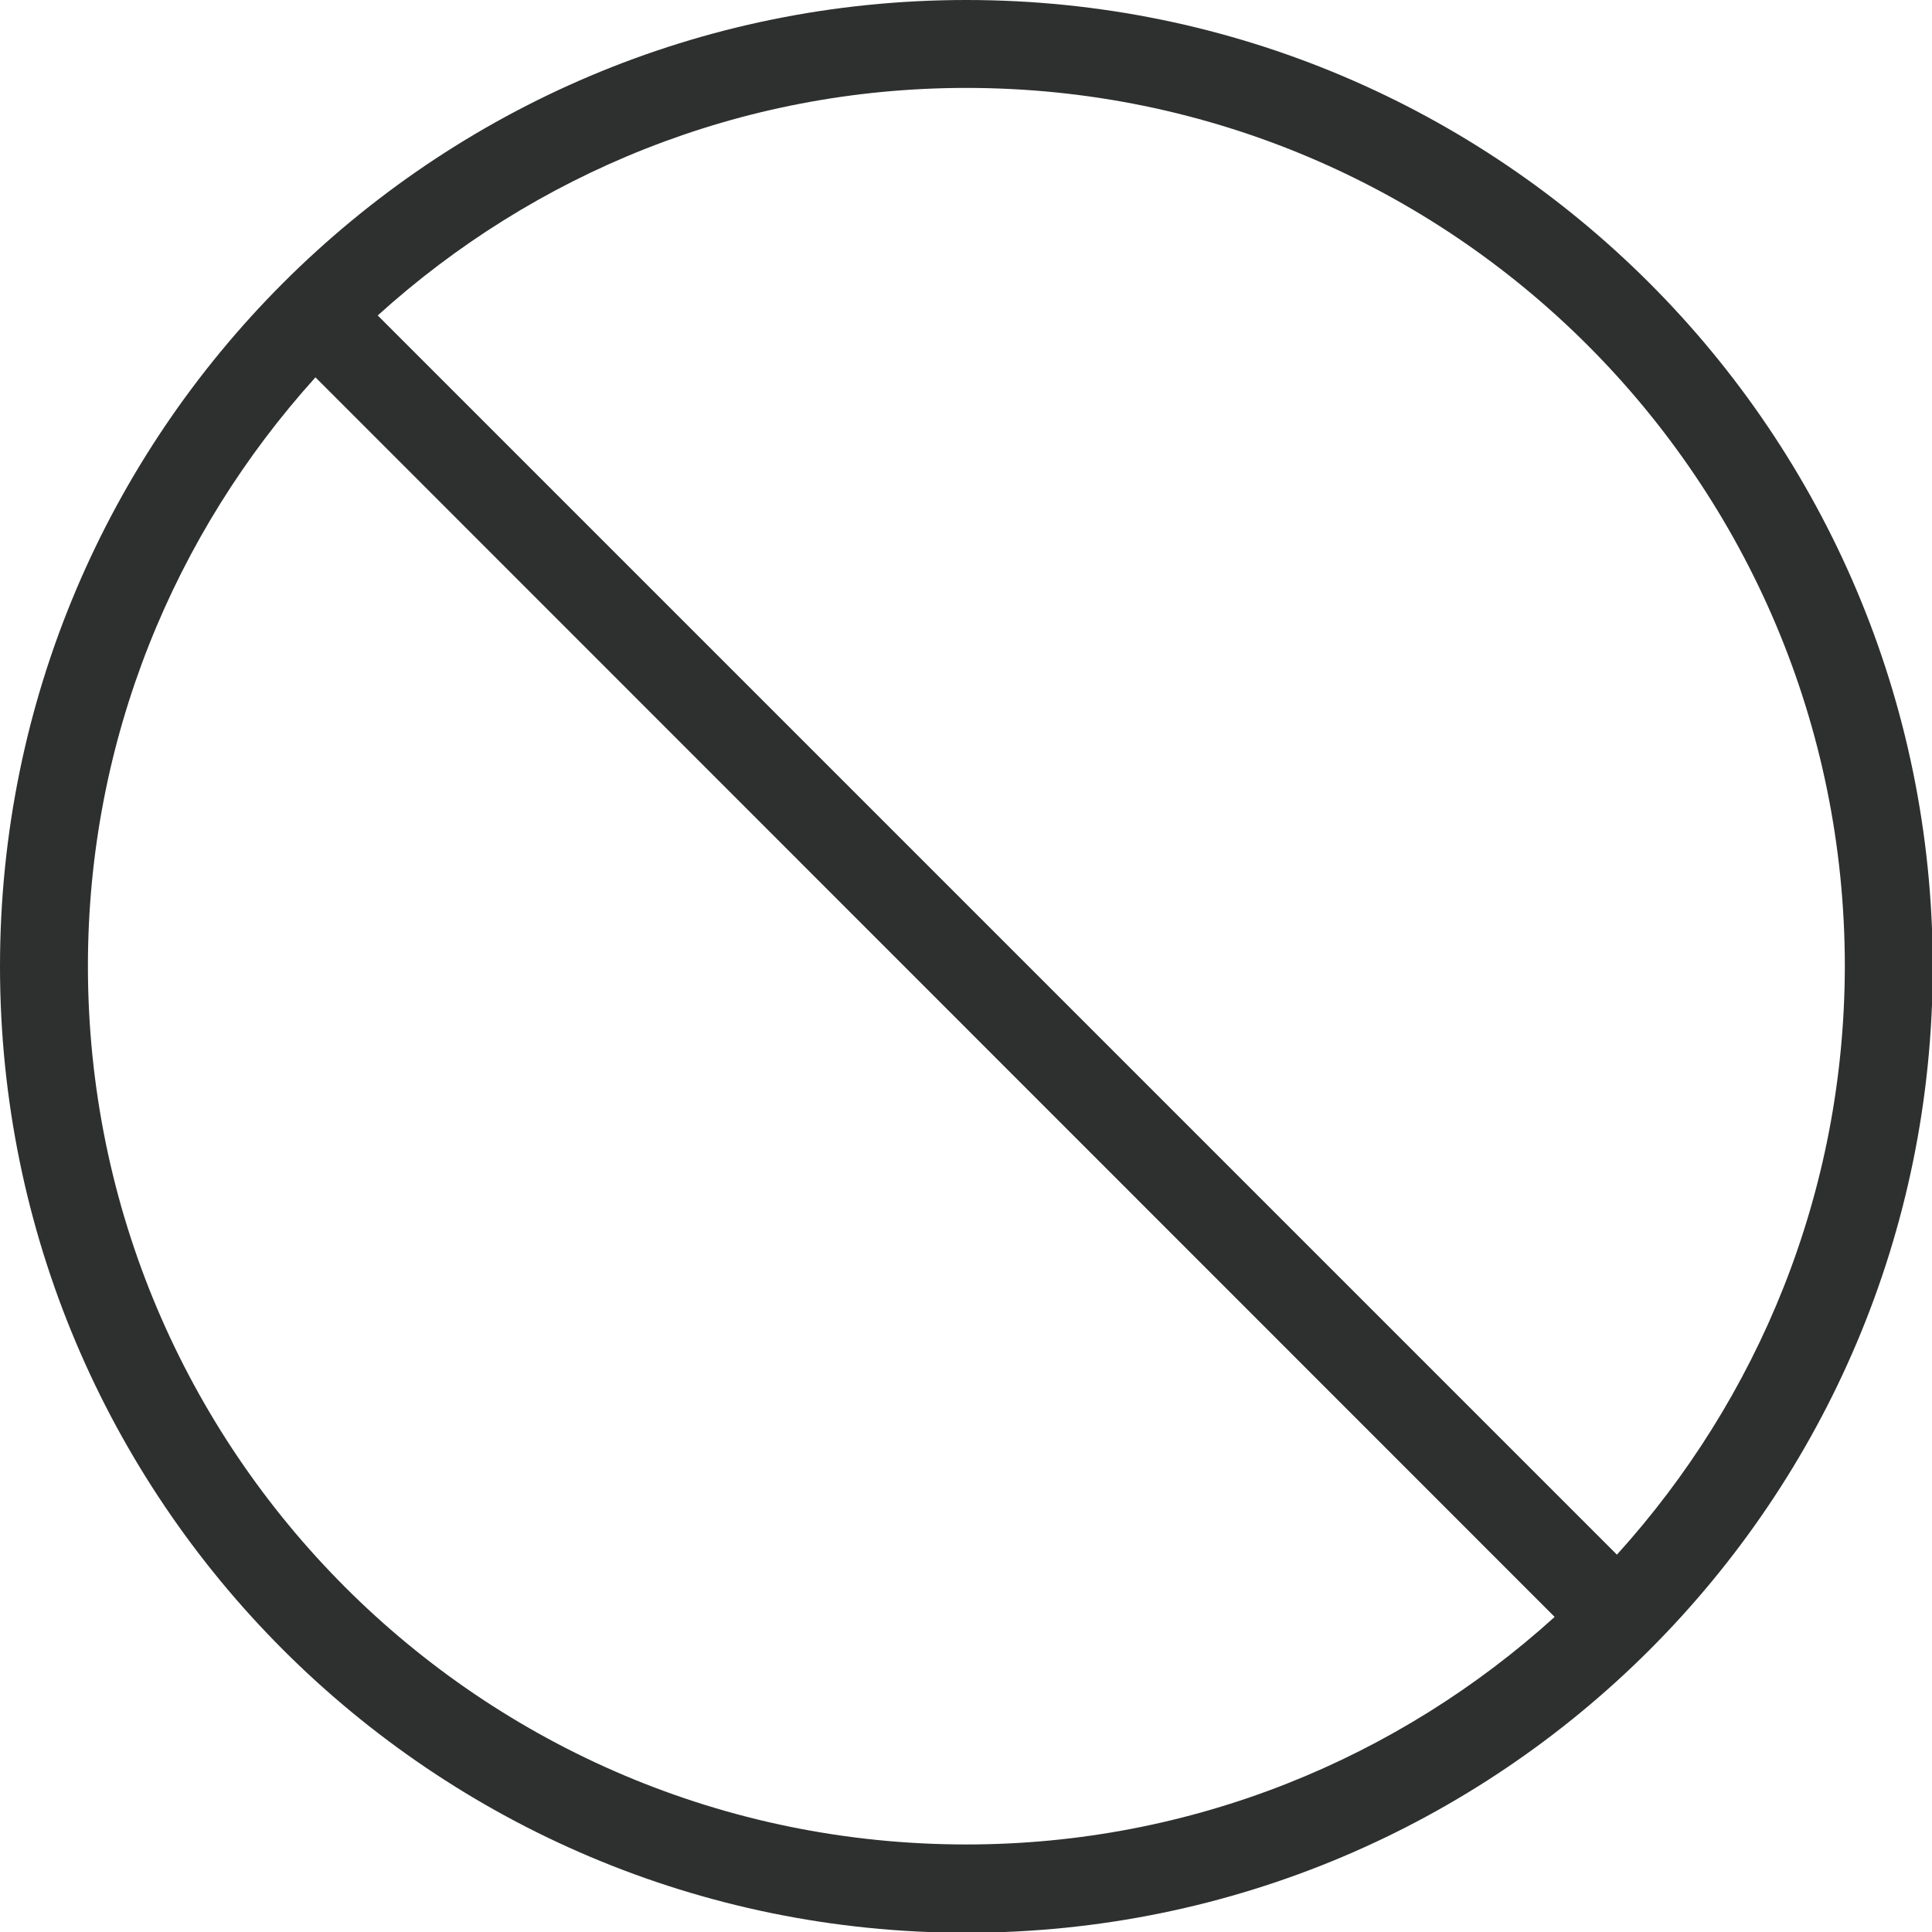
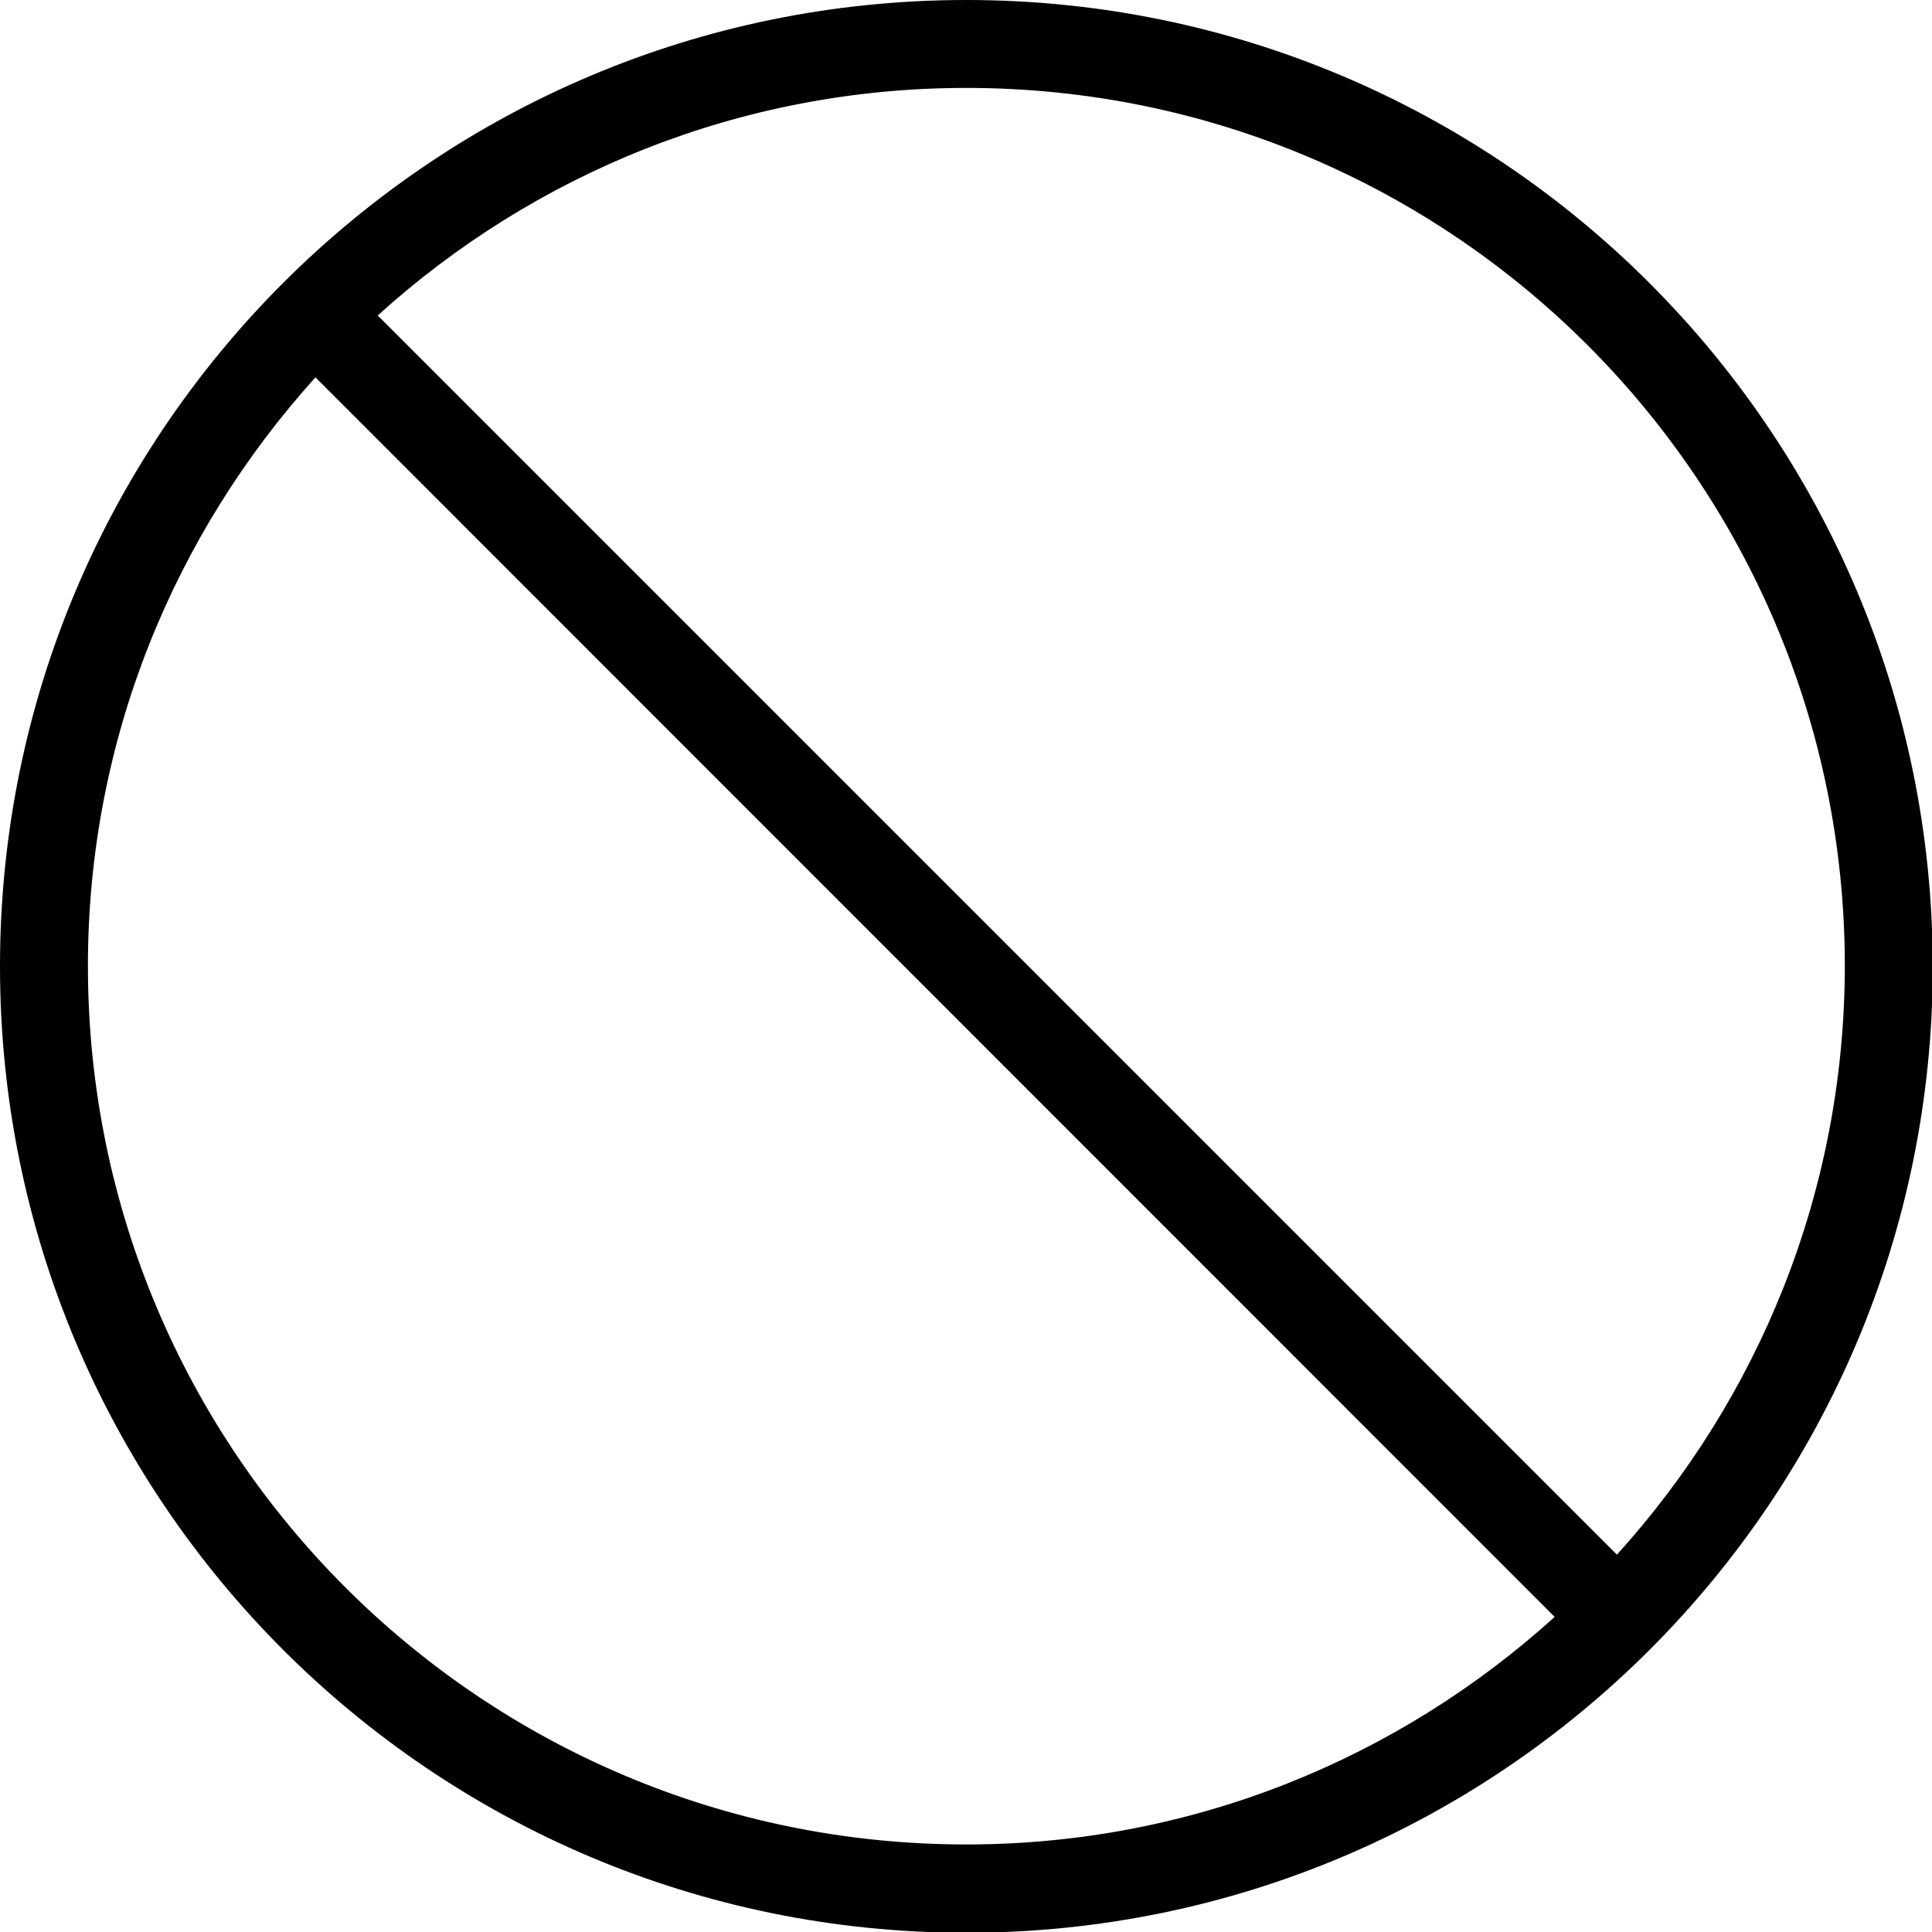
<svg xmlns="http://www.w3.org/2000/svg" version="1.1" id="Слой_1" x="0px" y="0px" viewBox="0 0 512 512" style="enable-background:new 0 0 512 512;" xml:space="preserve">
  <style type="text/css">
- 	.st0{fill:#2E2F2F;}
+ 	.st0{fill: currentColor;}
</style>
  <g id="No_Entry_x40_2x.png">
    <g id="XMLID_43_">
      <path id="XMLID_44_" class="st0" d="M256.1,0C114.6,0,0,114.7,0,256.1c0,141.4,114.6,256.1,256.1,256.1    c141.4,0,256.1-114.6,256.1-256.1C512.1,114.7,397.5,0,256.1,0z M256.1,488.8c-128.6,0-232.8-104.2-232.8-232.8    c0-60.1,23-114.7,60.3-156L412,428.5C370.7,465.9,316.1,488.8,256.1,488.8z M428.5,412L100.1,83.6c41.3-37.4,95.9-60.3,156-60.3    c128.6,0,232.8,104.2,232.8,232.8C488.8,316.2,465.9,370.7,428.5,412z" />
    </g>
  </g>
</svg>
